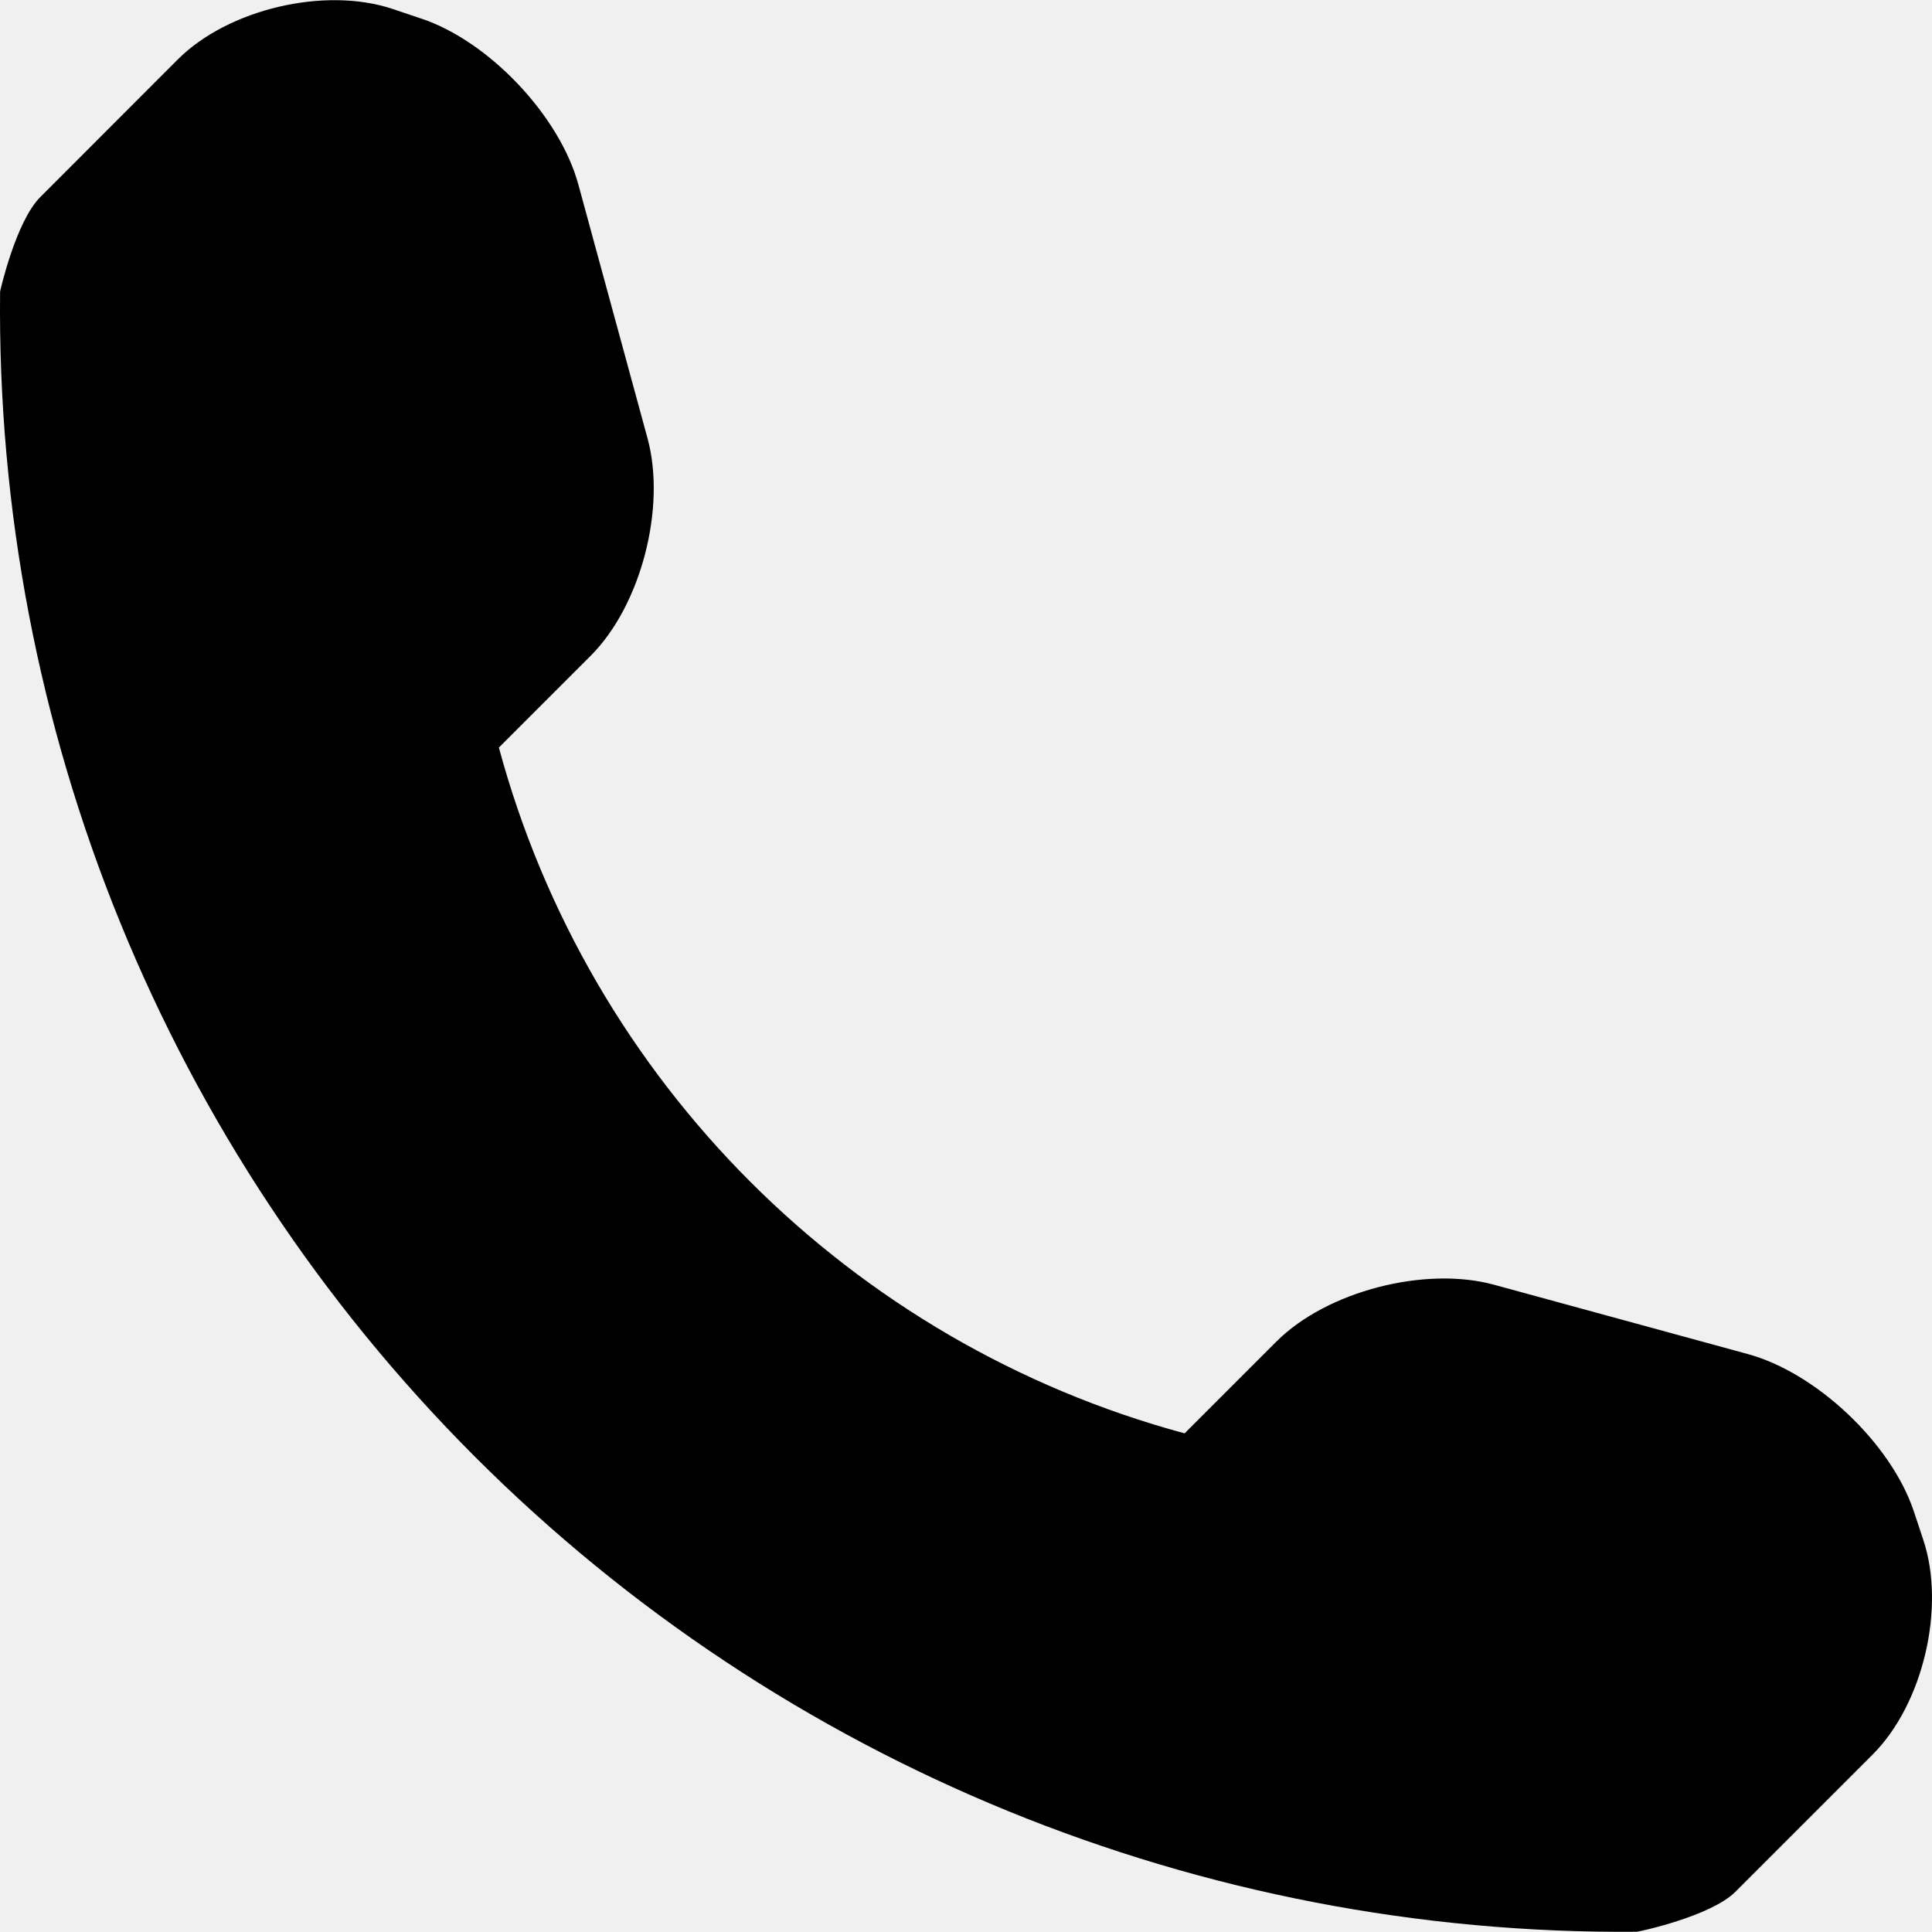
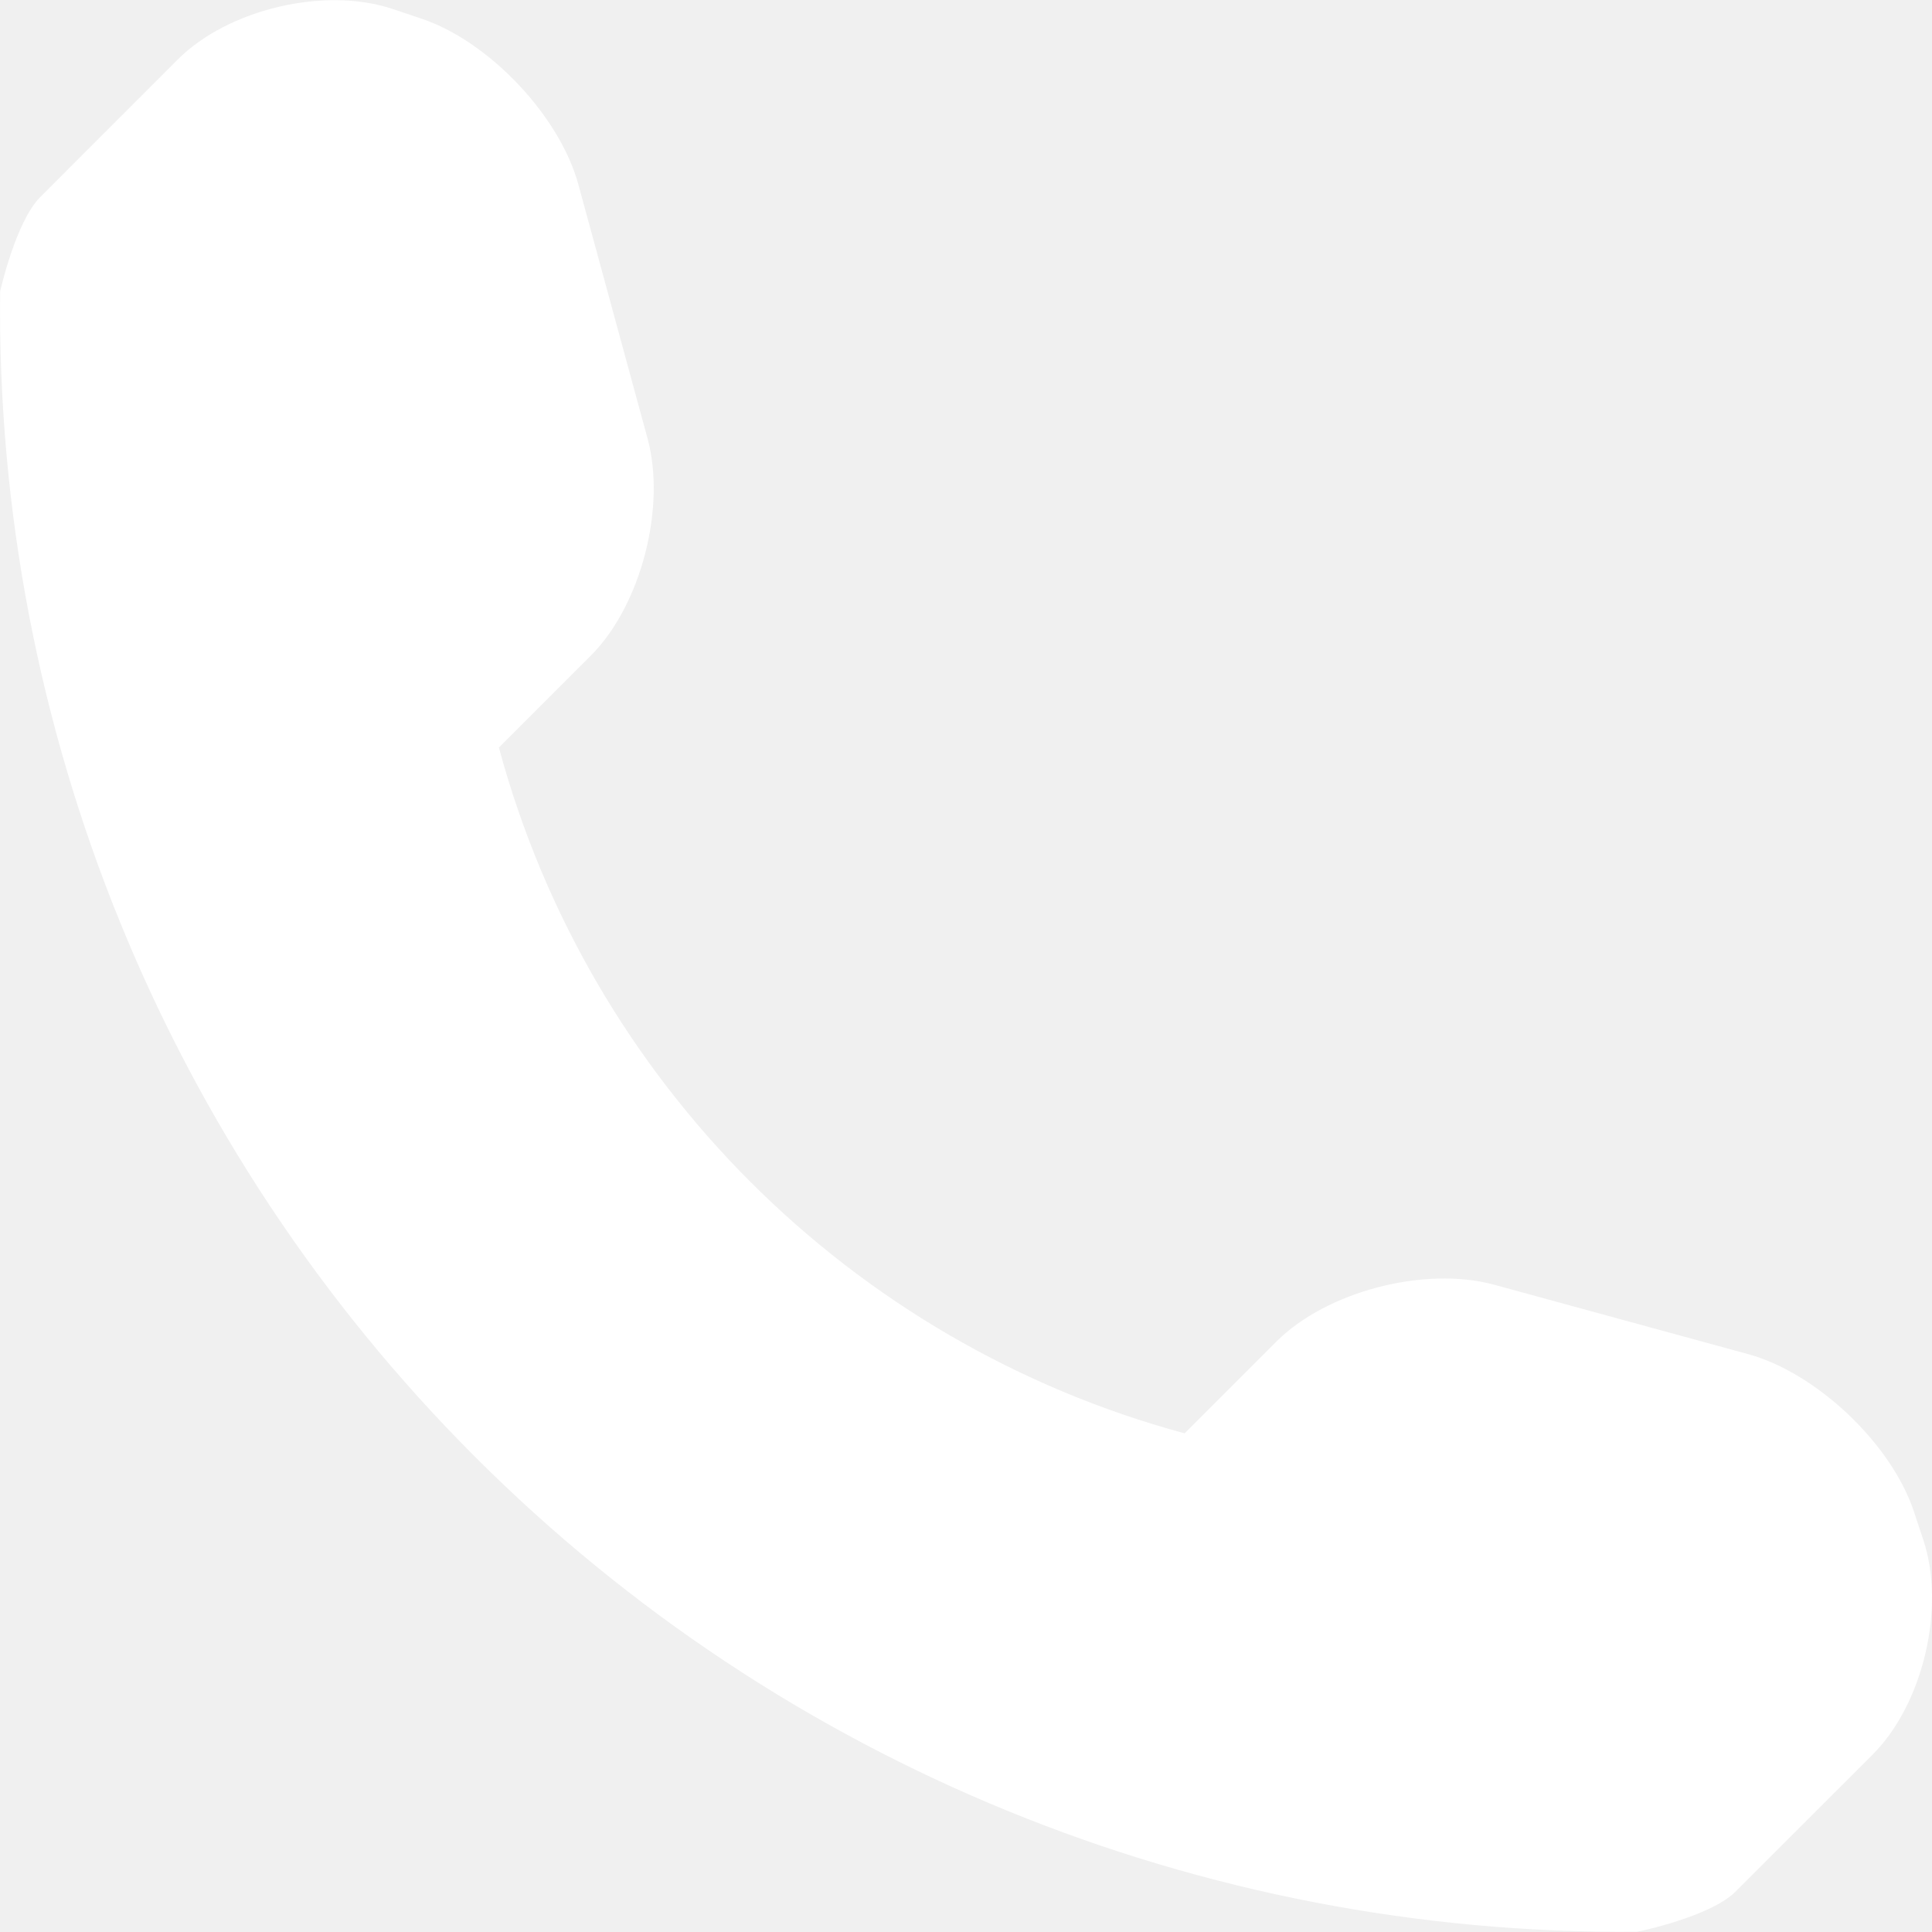
- <svg xmlns="http://www.w3.org/2000/svg" version="1.1" id="Capa_1" x="0px" y="0px" width="477.156px" height="477.156px" viewBox="0 0 477.156 477.156" style="enable-background:new 0 0 477.156 477.156;" xml:space="preserve">
-   <g>
-     <path d="M475.009,380.316l-2.375-7.156c-5.625-16.719-24.062-34.156-41-38.75l-62.688-17.125c-17-4.625-41.25,1.594-53.688,14.031   l-22.688,22.688c-82.453-22.28-147.109-86.938-169.359-169.375L145.9,161.94c12.438-12.438,18.656-36.656,14.031-53.656   l-17.094-62.719c-4.625-16.969-22.094-35.406-38.781-40.969L96.9,2.19c-16.719-5.563-40.563,0.063-53,12.5L9.962,48.659   C3.899,54.69,0.024,71.94,0.024,72.003c-1.187,107.75,41.063,211.562,117.281,287.781   c76.031,76.031,179.454,118.219,286.891,117.313c0.562,0,18.312-3.813,24.375-9.845l33.938-33.938   C474.946,420.878,480.571,397.035,475.009,380.316z" />
-   </g>
-   <g>
- </g>
-   <g>
- </g>
-   <g>
- </g>
-   <g>
- </g>
-   <g>
- </g>
-   <g>
- </g>
-   <g>
- </g>
-   <g>
- </g>
-   <g>
- </g>
-   <g>
- </g>
-   <g>
- </g>
-   <g>
- </g>
-   <g>
- </g>
-   <g>
- </g>
-   <g>
- </g>
+ <svg xmlns="http://www.w3.org/2000/svg" width="30" height="30" viewBox="0 0 30 30" fill="none">
+   <path d="M29.865 23.911L29.716 23.462C29.362 22.41 28.203 21.314 27.138 21.025L23.197 19.948C22.128 19.658 20.603 20.049 19.821 20.831L18.395 22.257C13.211 20.856 9.145 16.791 7.747 11.608L9.173 10.182C9.955 9.4 10.346 7.877 10.055 6.808L8.981 2.865C8.69 1.798 7.591 0.639 6.542 0.289L6.092 0.138C5.041 -0.212 3.542 0.142 2.76 0.924L0.626 3.059C0.245 3.438 0.002 4.523 0.002 4.527C-0.073 11.302 2.583 17.828 7.375 22.62C12.155 27.401 18.658 30.053 25.413 29.996C25.448 29.996 26.564 29.757 26.945 29.377L29.079 27.244C29.861 26.462 30.215 24.963 29.865 23.911Z" fill="white" />
</svg>
